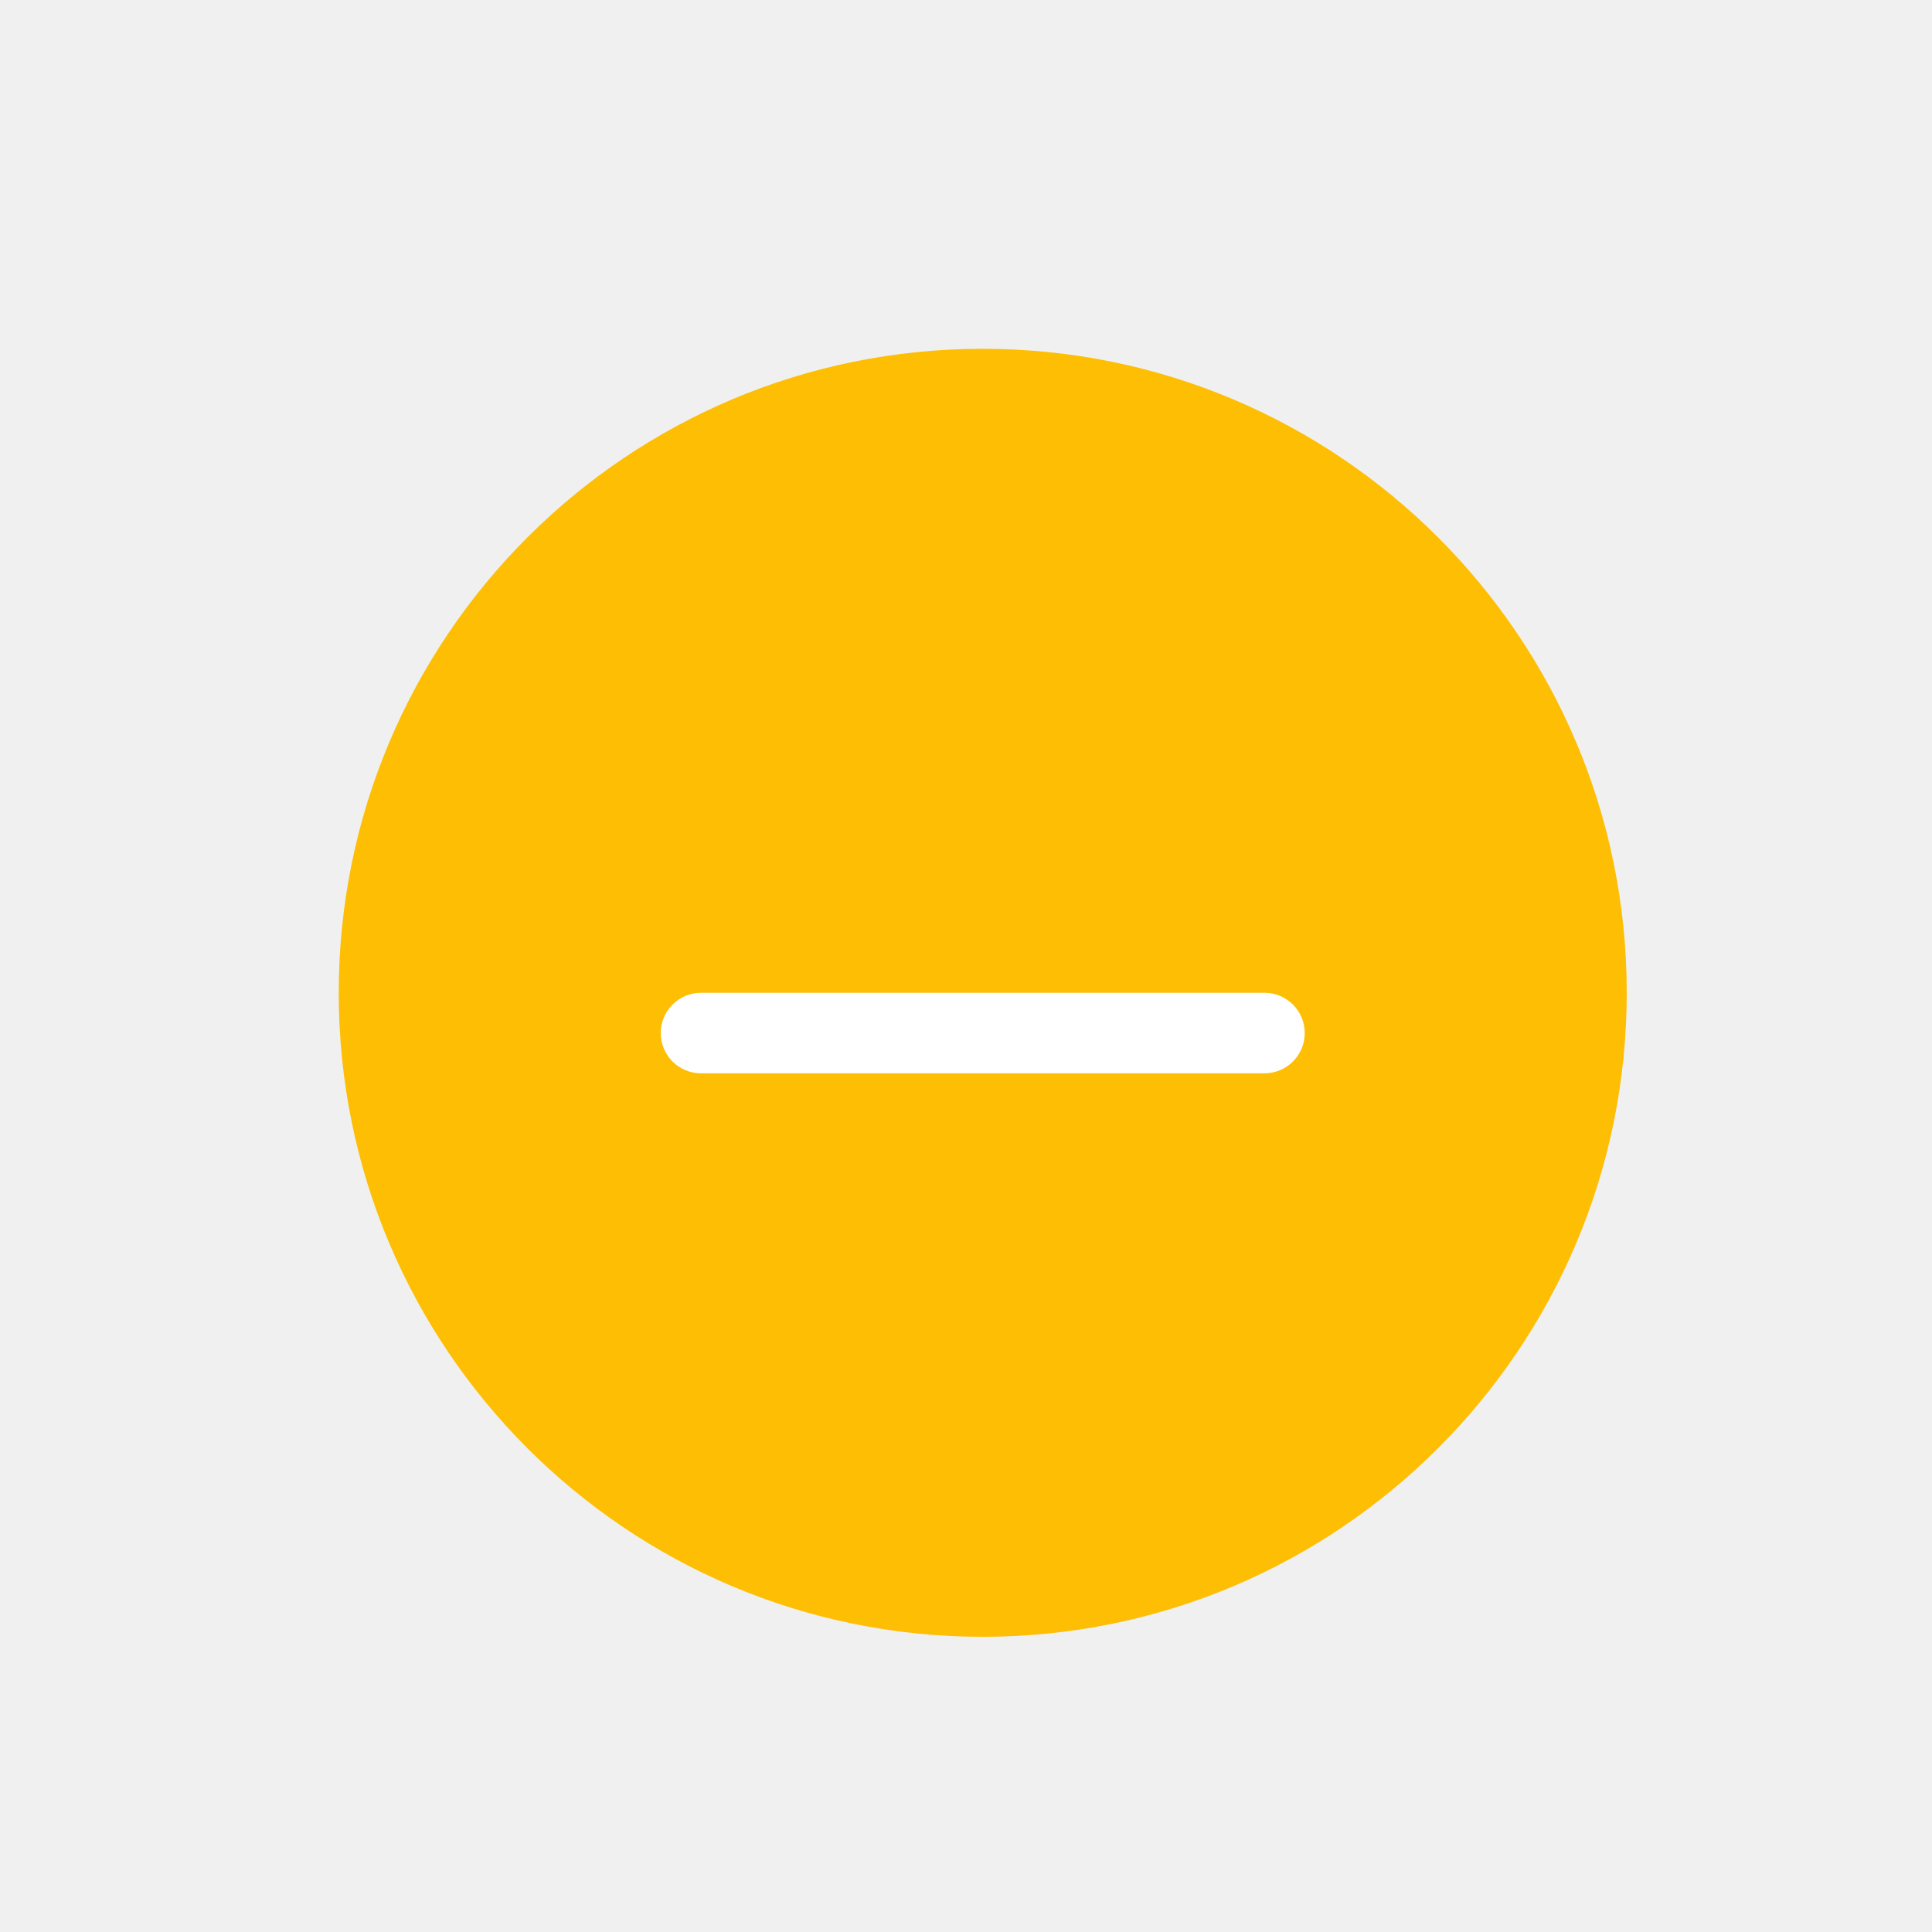
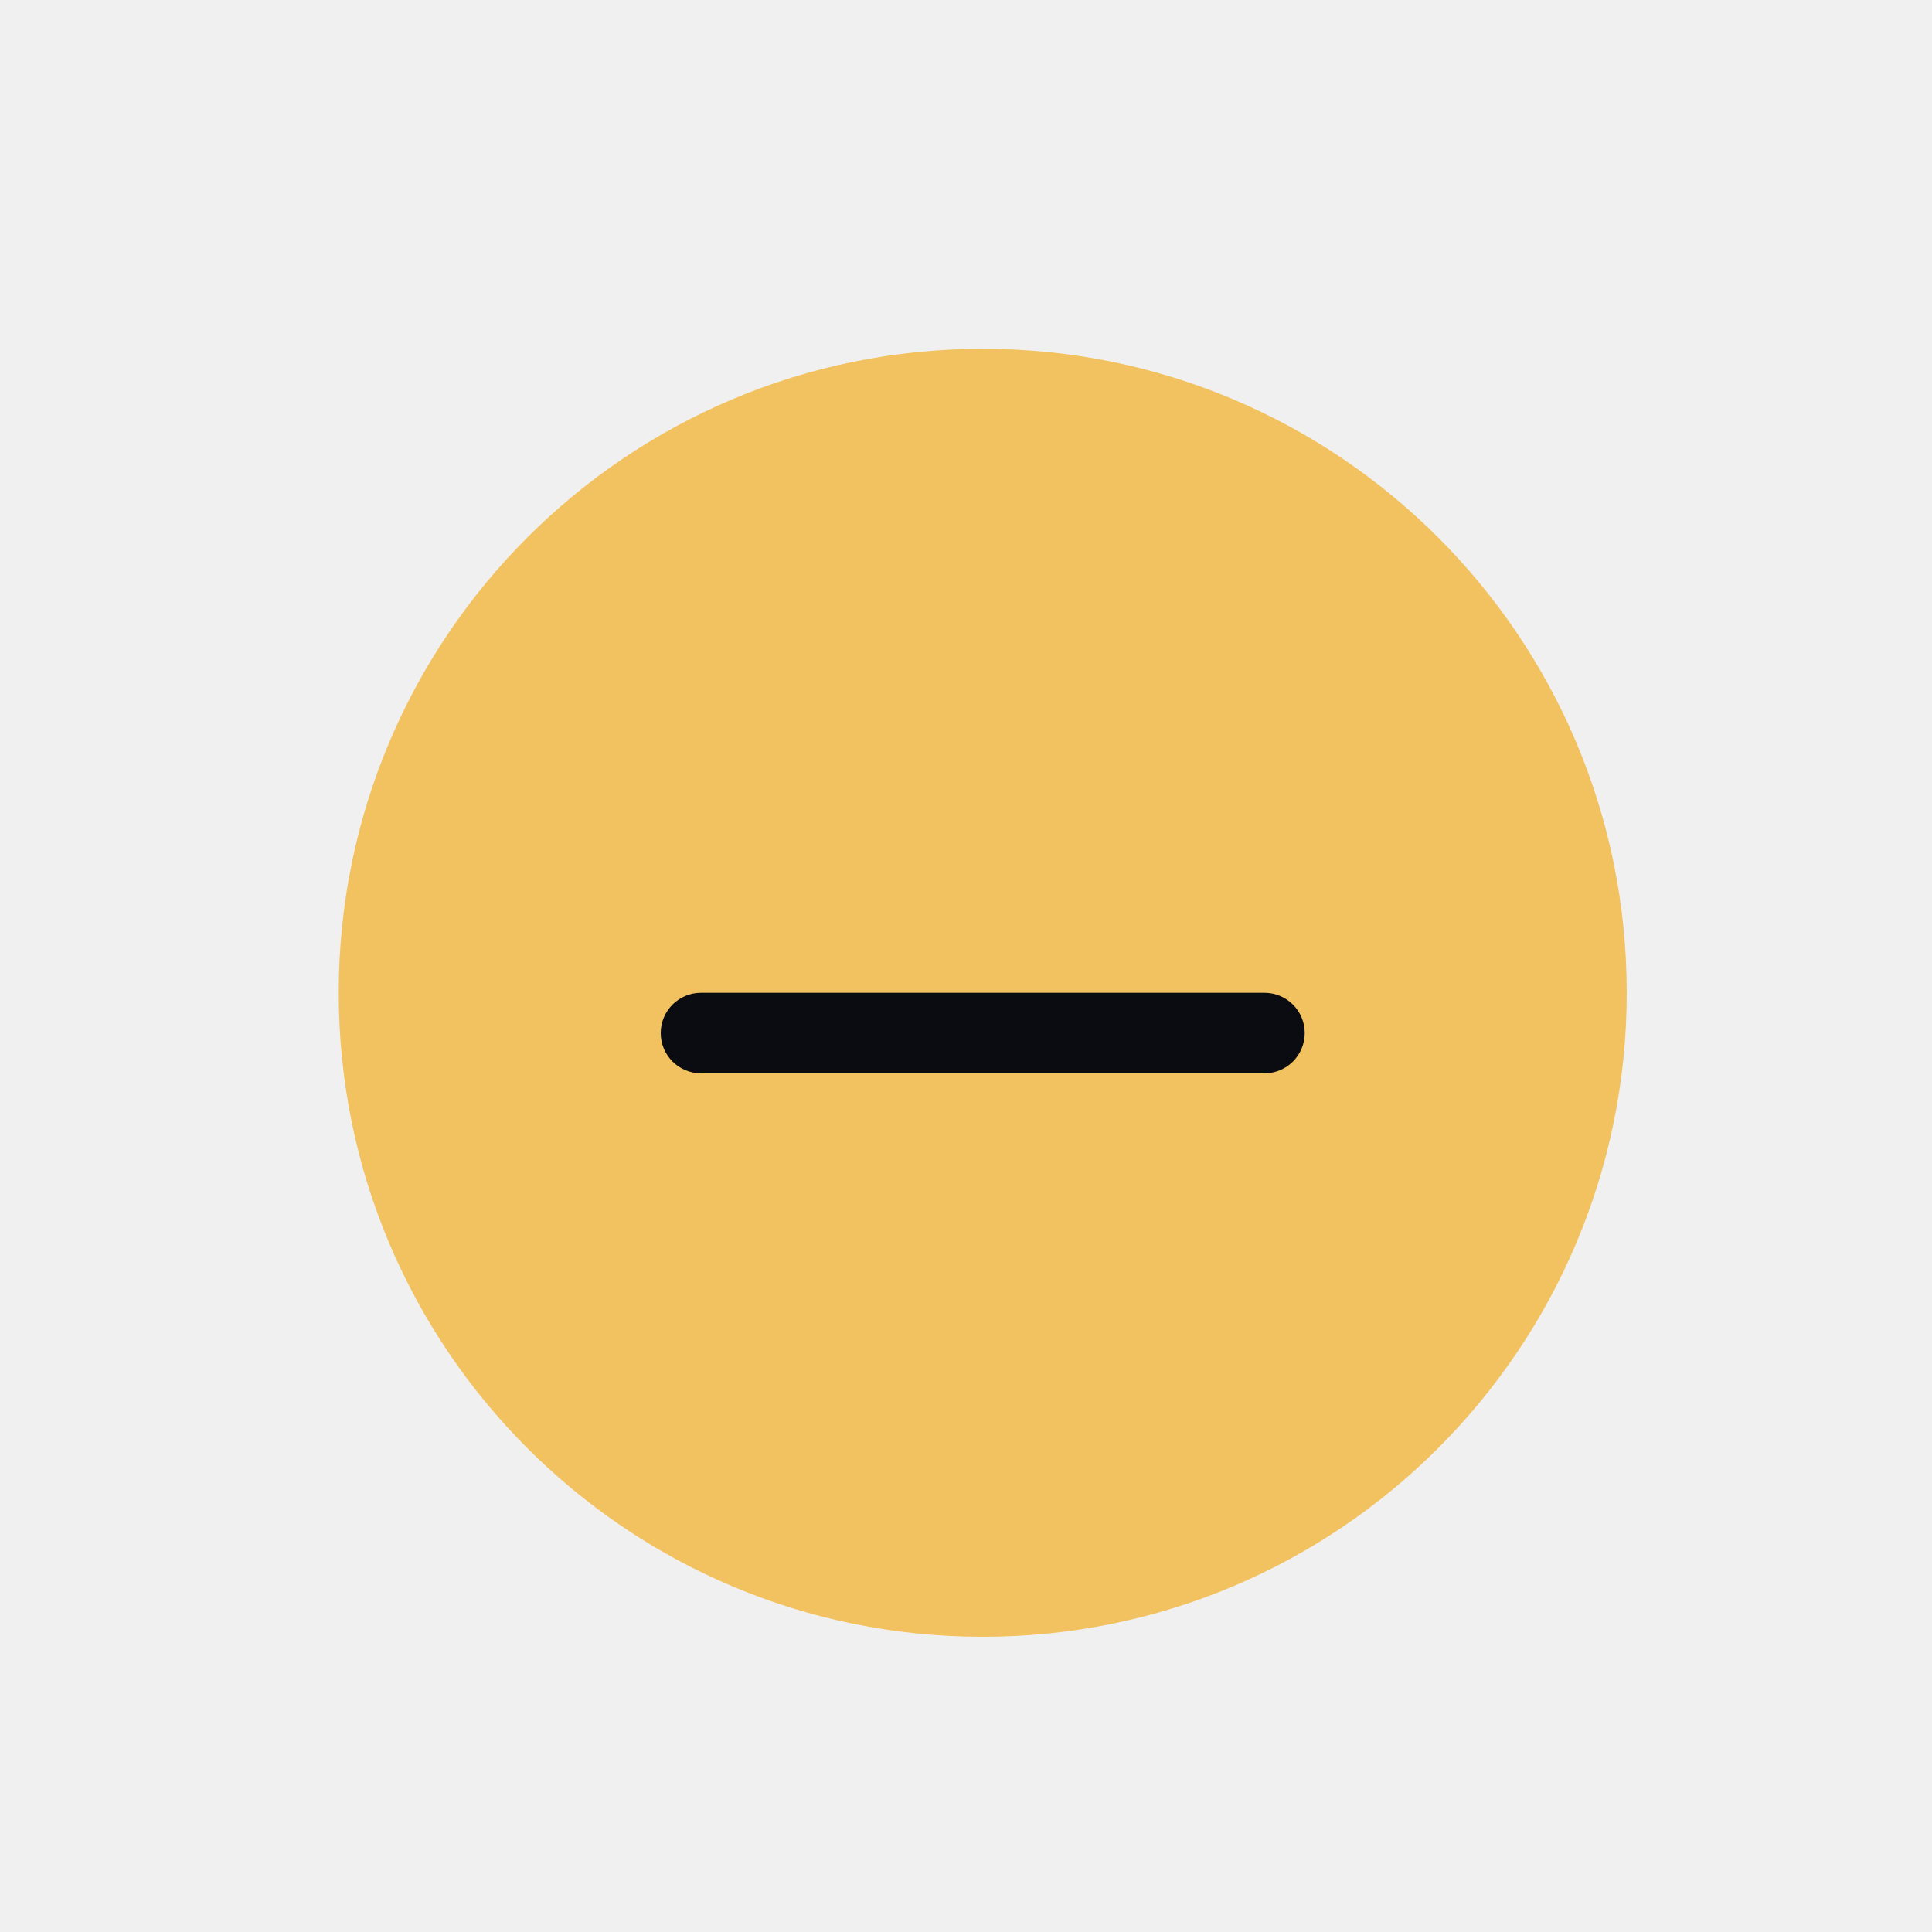
<svg xmlns="http://www.w3.org/2000/svg" xmlns:xlink="http://www.w3.org/1999/xlink" width="24" height="24" id="svg4428" version="1.1">
  <defs id="defs4430" />
  <defs id="defs3">
    <style id="current-color-scheme" type="text/css">.ColorScheme-Text {
        color:#e0e0e0;
        stop-color:#e0e0e0;
      }
      .ColorScheme-Background {
        color:#2c2c2c;
        stop-color:#2c2c2c;
      }
      .ColorScheme-HeaderBackground {
        color:#242424;
        stop-color:#242424;
      }
      .ColorScheme-Highlight {
        color:#e0e0e0;
        stop-color:#e0e0e0;
      }</style>
  </defs>
  <g id="layer1" transform="translate(0,-1098.52)">
    <g id="active-center" transform="translate(-64.79215,426.4909)">
      <g id="use1857" transform="translate(0,82.00006)" />
-       <circle style="opacity:1;fill:#fdbe04;fill-opacity:1;stroke-width:8;stroke-linecap:round;stroke-linejoin:round;paint-order:stroke fill markers" id="circle2559" cx="37" cy="684.362" r="8" />
+       <circle style="opacity:1;fill:#3a3e52;fill-opacity:1;stroke-width:8;stroke-linecap:round;stroke-linejoin:round;paint-order:stroke fill markers" id="circle2559" cx="37" cy="684.362" r="8" />
    </g>
    <g id="hover-center" transform="translate(-64.79215,426.4909)">
      <g id="use1859" transform="translate(40,82.00006)" />
-       <circle style="opacity:1;fill:#fdbe04;fill-opacity:1;stroke-width:8;stroke-linecap:round;stroke-linejoin:round;paint-order:stroke fill markers" id="circle2561" cx="77" cy="684.362" r="8" />
-       <rect x="73" y="684.362" width="8" height="1" rx="0.5" ry="0.5" style="fill:#ffffff;paint-order:stroke fill markers" id="rect2887" />
+       <circle style="opacity:1;fill:#f2c260;fill-opacity:1;stroke-width:8;stroke-linecap:round;stroke-linejoin:round;paint-order:stroke fill markers" id="circle2561" cx="77" cy="684.362" r="8" />
+       <rect x="73" y="684.362" width="8" height="1" rx="0.5" ry="0.5" style="fill:#0b0c11;paint-order:stroke fill markers" id="rect2887" />
    </g>
    <g id="pressed-center" transform="translate(-64.79215,426.4909)">
      <g id="use1861" transform="translate(80,82.00006)" />
-       <circle style="opacity:1;fill:#fdbe04;fill-opacity:1;stroke-width:8;stroke-linecap:round;stroke-linejoin:round;paint-order:stroke fill markers" id="circle2563" cx="117" cy="684.362" r="8" />
+       <circle style="opacity:1;fill:#f2c260;fill-opacity:1;stroke-width:8;stroke-linecap:round;stroke-linejoin:round;paint-order:stroke fill markers" id="circle2563" cx="117" cy="684.362" r="8" />
      <circle style="opacity:0.25;fill:#ffffff;fill-opacity:1;stroke-width:8;stroke-linecap:round;stroke-linejoin:round;paint-order:stroke fill markers" id="circle2811" cx="117" cy="684.362" r="8" />
-       <rect x="113" y="684.362" width="8" height="1" rx="0.5" ry="0.5" style="fill:#ffffff;paint-order:stroke fill markers" id="rect2932" />
+       <rect x="113" y="684.362" width="8" height="1" rx="0.5" ry="0.5" style="fill:#0b0c11;paint-order:stroke fill markers" id="rect2932" />
    </g>
    <g id="hover-inactive-center" transform="translate(-64.79215,457.1582)">
      <g id="g1426" transform="translate(40,82.00006)" />
      <circle id="circle1428" cx="77" cy="684.362" r="8" class="ColorScheme-Text" fill="currentColor" style="opacity:0.3" />
-       <rect x="73" y="684.362" width="8" height="1" rx="0.5" ry="0.5" style="fill:#ffffff;paint-order:stroke fill markers" id="rect1430" />
+       <rect x="73" y="684.362" width="8" height="1" rx="0.5" ry="0.5" style="fill:#0b0c11;paint-order:stroke fill markers" id="rect1430" />
    </g>
    <use x="0" y="0" xlink:href="#inactive-center" id="deactivated-center" transform="translate(-0.2133675,-26.94841)" width="100%" height="100%" />
    <use height="100%" width="100%" transform="translate(28.70975,-26.94841)" id="deactivated-inactive-center" xlink:href="#inactive-center" y="0" x="0" />
    <circle id="inactive-center" cx="92.267" cy="1111.853" r="8" class="ColorScheme-Text" fill="currentColor" style="opacity:0.3" />
  </g>
</svg>
